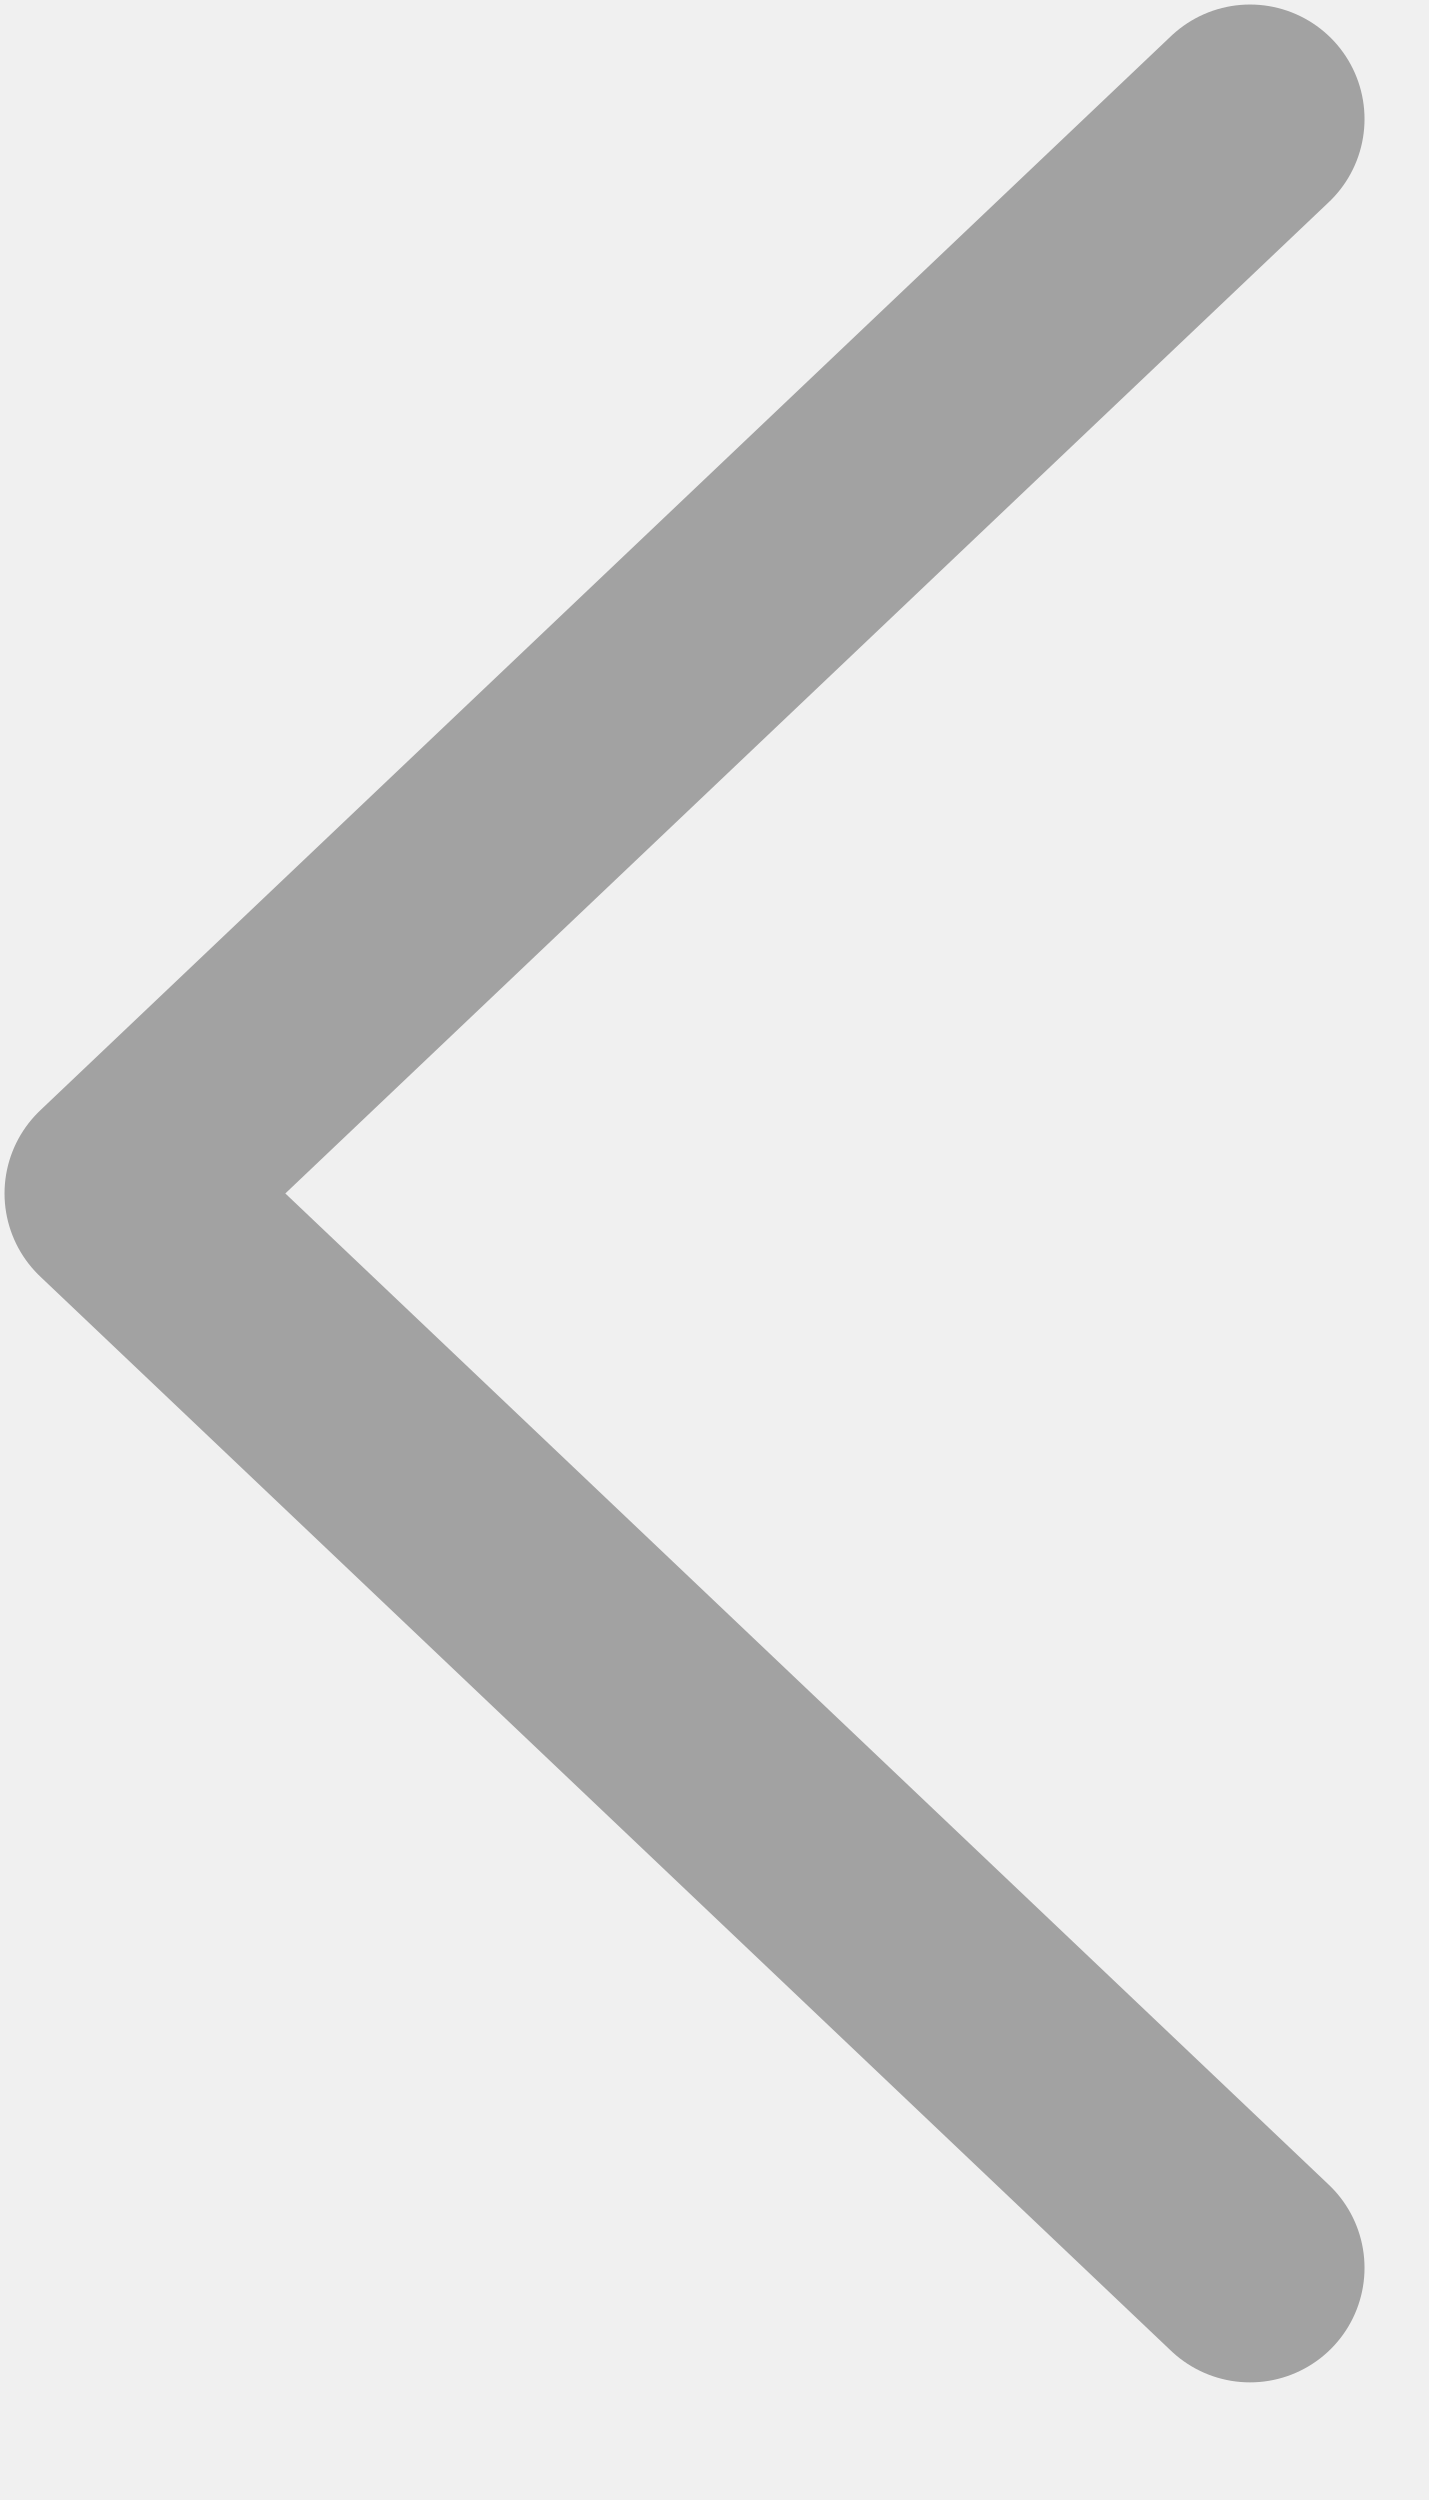
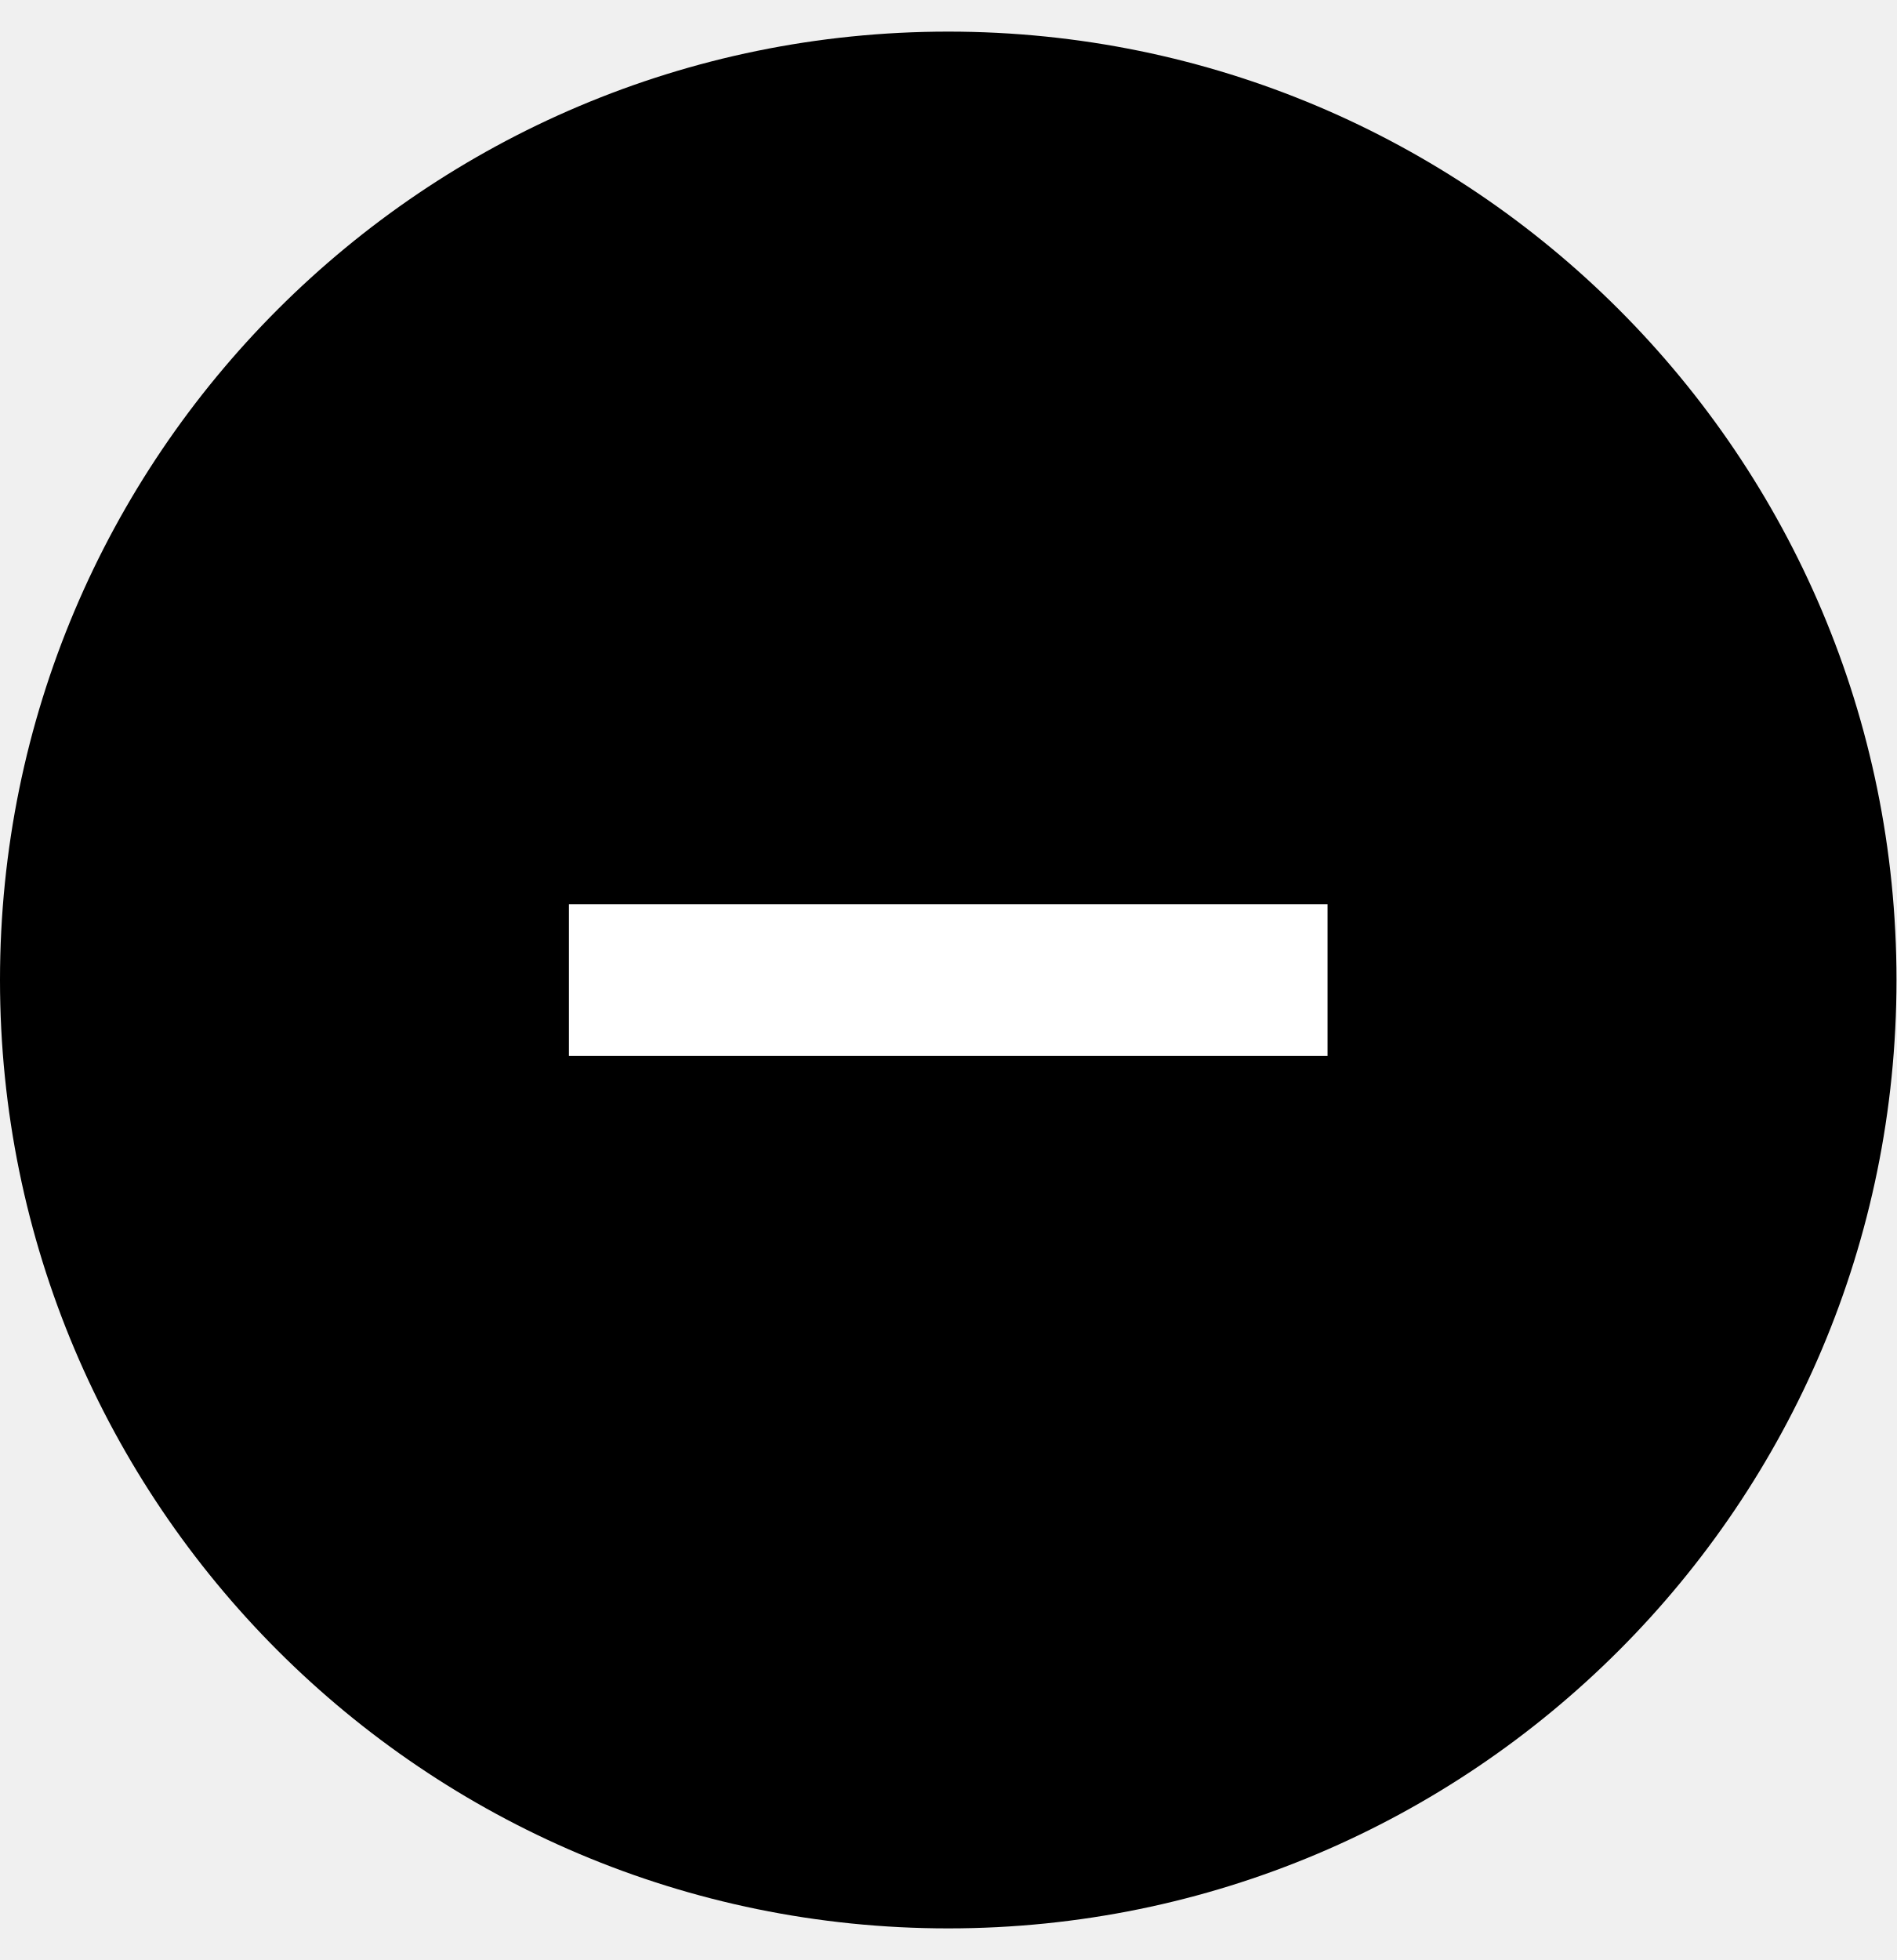
- <svg xmlns="http://www.w3.org/2000/svg" width="12" height="21" viewBox="0 0 12 21" fill="none">
-   <path d="M10.5 1L1 10.025L10.5 19.05" stroke="#A2A2A2" stroke-width="1.924" stroke-linecap="round" stroke-linejoin="round" />
+ <svg xmlns="http://www.w3.org/2000/svg" width="30" height="31" viewBox="0 0 30 31" fill="none">
+   <line x1="21" y1="15.501" x2="9" y2="15.501" stroke="white" stroke-width="2.4" />
+   <circle cx="15" cy="15.5" r="15" fill="black" />
+   <line x1="21" y1="15.501" x2="9" y2="15.501" stroke="white" stroke-width="2.4" />
</svg>
